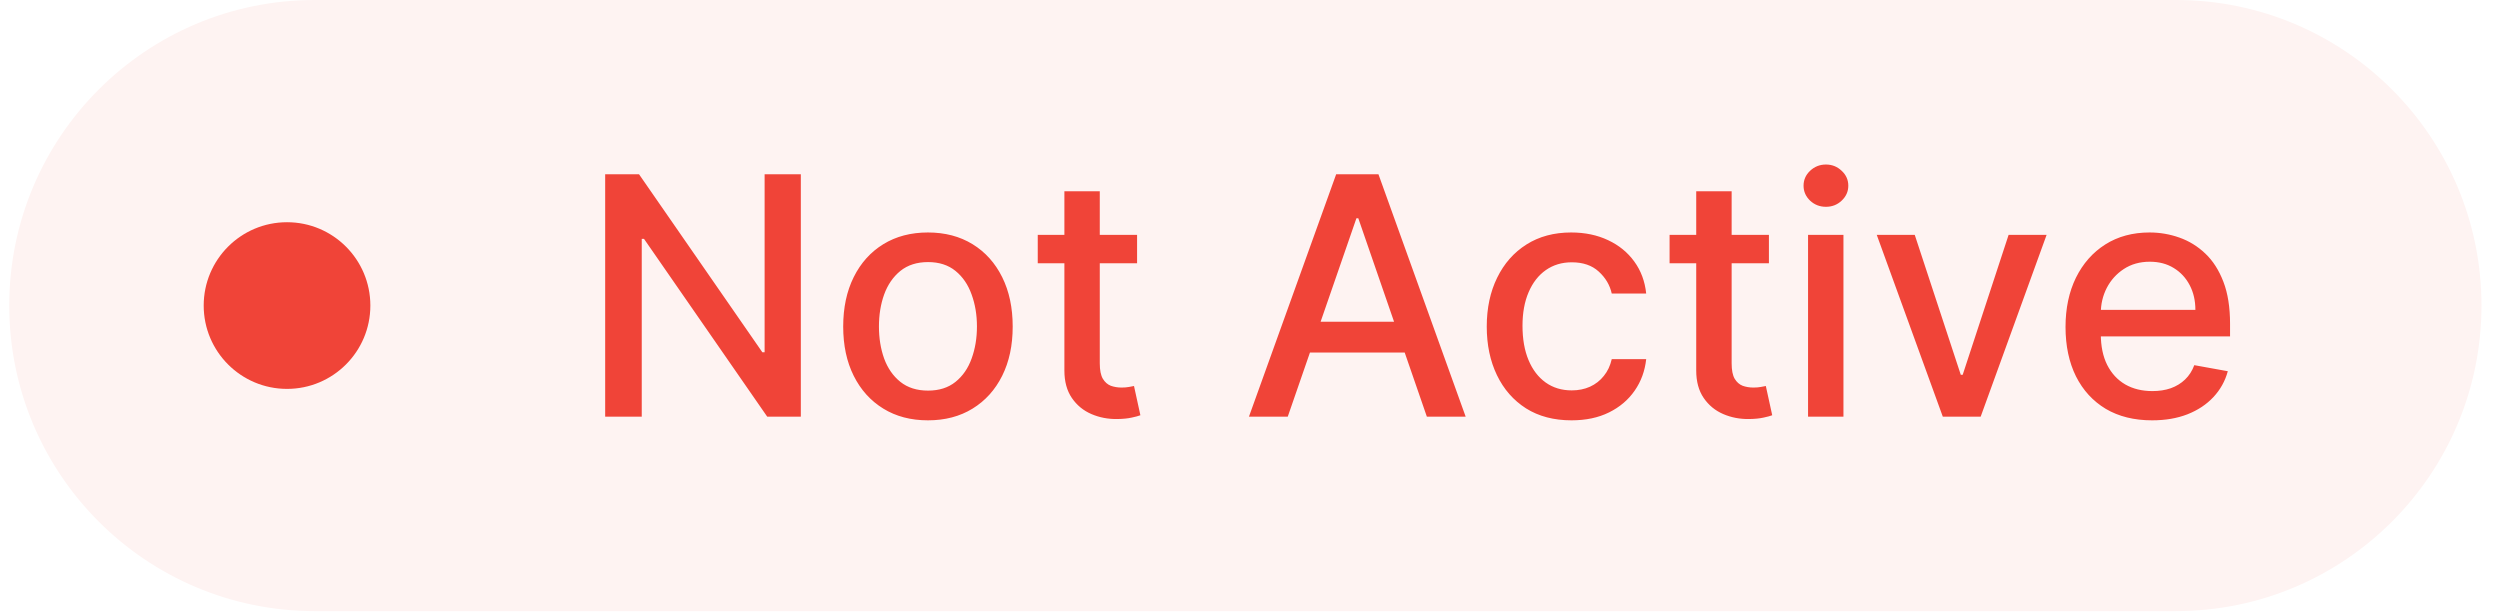
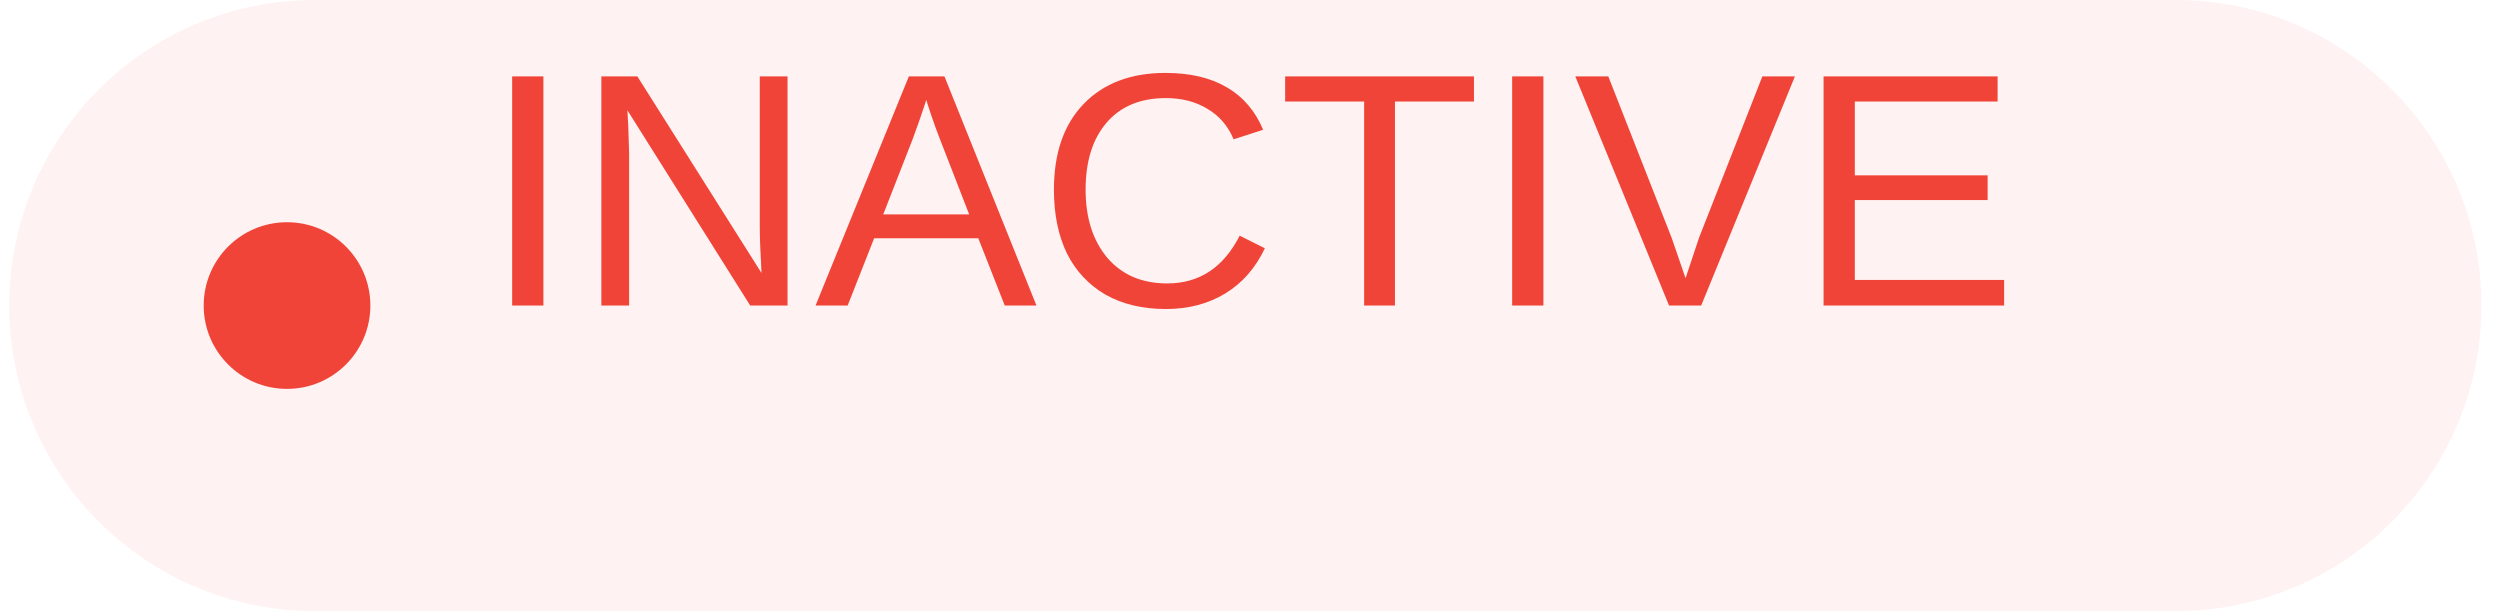
<svg xmlns="http://www.w3.org/2000/svg" width="90" height="22" viewBox="0 0 90 22" fill="none">
  <g style="mix-blend-mode:multiply">
    <rect x="0.333" width="89" height="22" rx="11" fill="#FEF3F2" />
    <circle cx="10.333" cy="11" r="3" fill="#F04438" />
-     <path d="M28.83 6.273V15H27.62L23.184 8.599H23.103V15H21.786V6.273H23.005L27.445 12.682H27.526V6.273H28.83ZM33.406 15.132C32.792 15.132 32.257 14.992 31.799 14.71C31.342 14.429 30.987 14.036 30.734 13.53C30.481 13.024 30.355 12.433 30.355 11.757C30.355 11.078 30.481 10.484 30.734 9.976C30.987 9.467 31.342 9.072 31.799 8.791C32.257 8.51 32.792 8.369 33.406 8.369C34.02 8.369 34.555 8.51 35.013 8.791C35.47 9.072 35.825 9.467 36.078 9.976C36.331 10.484 36.457 11.078 36.457 11.757C36.457 12.433 36.331 13.024 36.078 13.53C35.825 14.036 35.47 14.429 35.013 14.71C34.555 14.992 34.02 15.132 33.406 15.132ZM33.41 14.062C33.808 14.062 34.138 13.957 34.399 13.747C34.66 13.537 34.853 13.257 34.978 12.908C35.106 12.558 35.17 12.173 35.17 11.753C35.17 11.335 35.106 10.952 34.978 10.602C34.853 10.25 34.66 9.967 34.399 9.754C34.138 9.541 33.808 9.435 33.41 9.435C33.01 9.435 32.677 9.541 32.413 9.754C32.152 9.967 31.957 10.25 31.829 10.602C31.704 10.952 31.642 11.335 31.642 11.753C31.642 12.173 31.704 12.558 31.829 12.908C31.957 13.257 32.152 13.537 32.413 13.747C32.677 13.957 33.01 14.062 33.41 14.062ZM40.935 8.455V9.477H37.359V8.455H40.935ZM38.318 6.886H39.592V13.078C39.592 13.325 39.629 13.511 39.703 13.636C39.777 13.758 39.872 13.842 39.989 13.888C40.108 13.93 40.237 13.952 40.377 13.952C40.479 13.952 40.568 13.945 40.645 13.93C40.722 13.916 40.781 13.905 40.824 13.896L41.054 14.949C40.98 14.977 40.875 15.006 40.739 15.034C40.602 15.065 40.432 15.082 40.227 15.085C39.892 15.091 39.58 15.031 39.29 14.906C39 14.781 38.766 14.588 38.587 14.327C38.408 14.065 38.318 13.737 38.318 13.342V6.886ZM46.359 15H44.962L48.102 6.273H49.624L52.764 15H51.367L48.899 7.858H48.831L46.359 15ZM46.594 11.582H51.128V12.69H46.594V11.582ZM56.574 15.132C55.94 15.132 55.395 14.989 54.938 14.702C54.483 14.412 54.134 14.013 53.889 13.504C53.645 12.996 53.523 12.413 53.523 11.757C53.523 11.092 53.648 10.506 53.898 9.997C54.148 9.486 54.5 9.087 54.955 8.8C55.409 8.513 55.945 8.369 56.561 8.369C57.058 8.369 57.502 8.462 57.891 8.646C58.28 8.828 58.594 9.084 58.833 9.413C59.074 9.743 59.217 10.128 59.263 10.568H58.023C57.955 10.261 57.798 9.997 57.554 9.776C57.313 9.554 56.989 9.443 56.583 9.443C56.227 9.443 55.916 9.537 55.649 9.724C55.385 9.909 55.179 10.173 55.031 10.517C54.884 10.858 54.81 11.261 54.81 11.727C54.81 12.204 54.882 12.617 55.027 12.963C55.172 13.31 55.377 13.578 55.641 13.768C55.908 13.959 56.222 14.054 56.583 14.054C56.824 14.054 57.043 14.01 57.239 13.922C57.438 13.831 57.604 13.702 57.737 13.534C57.874 13.367 57.969 13.165 58.023 12.929H59.263C59.217 13.352 59.08 13.73 58.849 14.062C58.619 14.395 58.311 14.656 57.925 14.847C57.541 15.037 57.091 15.132 56.574 15.132ZM63.681 8.455V9.477H60.105V8.455H63.681ZM61.064 6.886H62.339V13.078C62.339 13.325 62.375 13.511 62.449 13.636C62.523 13.758 62.618 13.842 62.735 13.888C62.854 13.93 62.983 13.952 63.123 13.952C63.225 13.952 63.314 13.945 63.391 13.93C63.468 13.916 63.527 13.905 63.57 13.896L63.8 14.949C63.726 14.977 63.621 15.006 63.485 15.034C63.348 15.065 63.178 15.082 62.973 15.085C62.638 15.091 62.326 15.031 62.036 14.906C61.746 14.781 61.512 14.588 61.333 14.327C61.154 14.065 61.064 13.737 61.064 13.342V6.886ZM65.09 15V8.455H66.364V15H65.09ZM65.734 7.445C65.512 7.445 65.322 7.371 65.163 7.223C65.007 7.072 64.928 6.893 64.928 6.686C64.928 6.476 65.007 6.297 65.163 6.149C65.322 5.999 65.512 5.923 65.734 5.923C65.955 5.923 66.144 5.999 66.3 6.149C66.46 6.297 66.539 6.476 66.539 6.686C66.539 6.893 66.46 7.072 66.3 7.223C66.144 7.371 65.955 7.445 65.734 7.445ZM73.678 8.455L71.304 15H69.941L67.563 8.455H68.931L70.588 13.492H70.657L72.31 8.455H73.678ZM77.474 15.132C76.829 15.132 76.273 14.994 75.808 14.719C75.344 14.44 74.987 14.05 74.734 13.547C74.484 13.041 74.359 12.449 74.359 11.77C74.359 11.099 74.484 10.508 74.734 9.997C74.987 9.486 75.339 9.087 75.791 8.8C76.245 8.513 76.776 8.369 77.384 8.369C77.754 8.369 78.112 8.43 78.458 8.553C78.805 8.675 79.116 8.866 79.391 9.128C79.667 9.389 79.884 9.729 80.043 10.146C80.203 10.561 80.282 11.065 80.282 11.659V12.111H75.079V11.156H79.034C79.034 10.821 78.965 10.524 78.829 10.266C78.692 10.004 78.501 9.798 78.254 9.648C78.009 9.497 77.722 9.422 77.393 9.422C77.035 9.422 76.722 9.51 76.455 9.686C76.191 9.859 75.987 10.087 75.842 10.368C75.7 10.646 75.629 10.949 75.629 11.276V12.021C75.629 12.459 75.705 12.831 75.859 13.138C76.015 13.445 76.232 13.679 76.511 13.841C76.789 14 77.114 14.079 77.487 14.079C77.728 14.079 77.948 14.046 78.147 13.977C78.346 13.906 78.518 13.801 78.663 13.662C78.808 13.523 78.918 13.351 78.995 13.146L80.201 13.364C80.105 13.719 79.931 14.03 79.681 14.297C79.434 14.561 79.123 14.767 78.748 14.915C78.376 15.06 77.951 15.132 77.474 15.132Z" fill="#F04438" />
+     <text x="50%" y="50%" alignment-baseline="central" text-anchor="middle" font-family="Arial" font-size="12" font-weight="12" fill="#F04438">
+     INACTIVE
+   </text>
  </g>
</svg>
